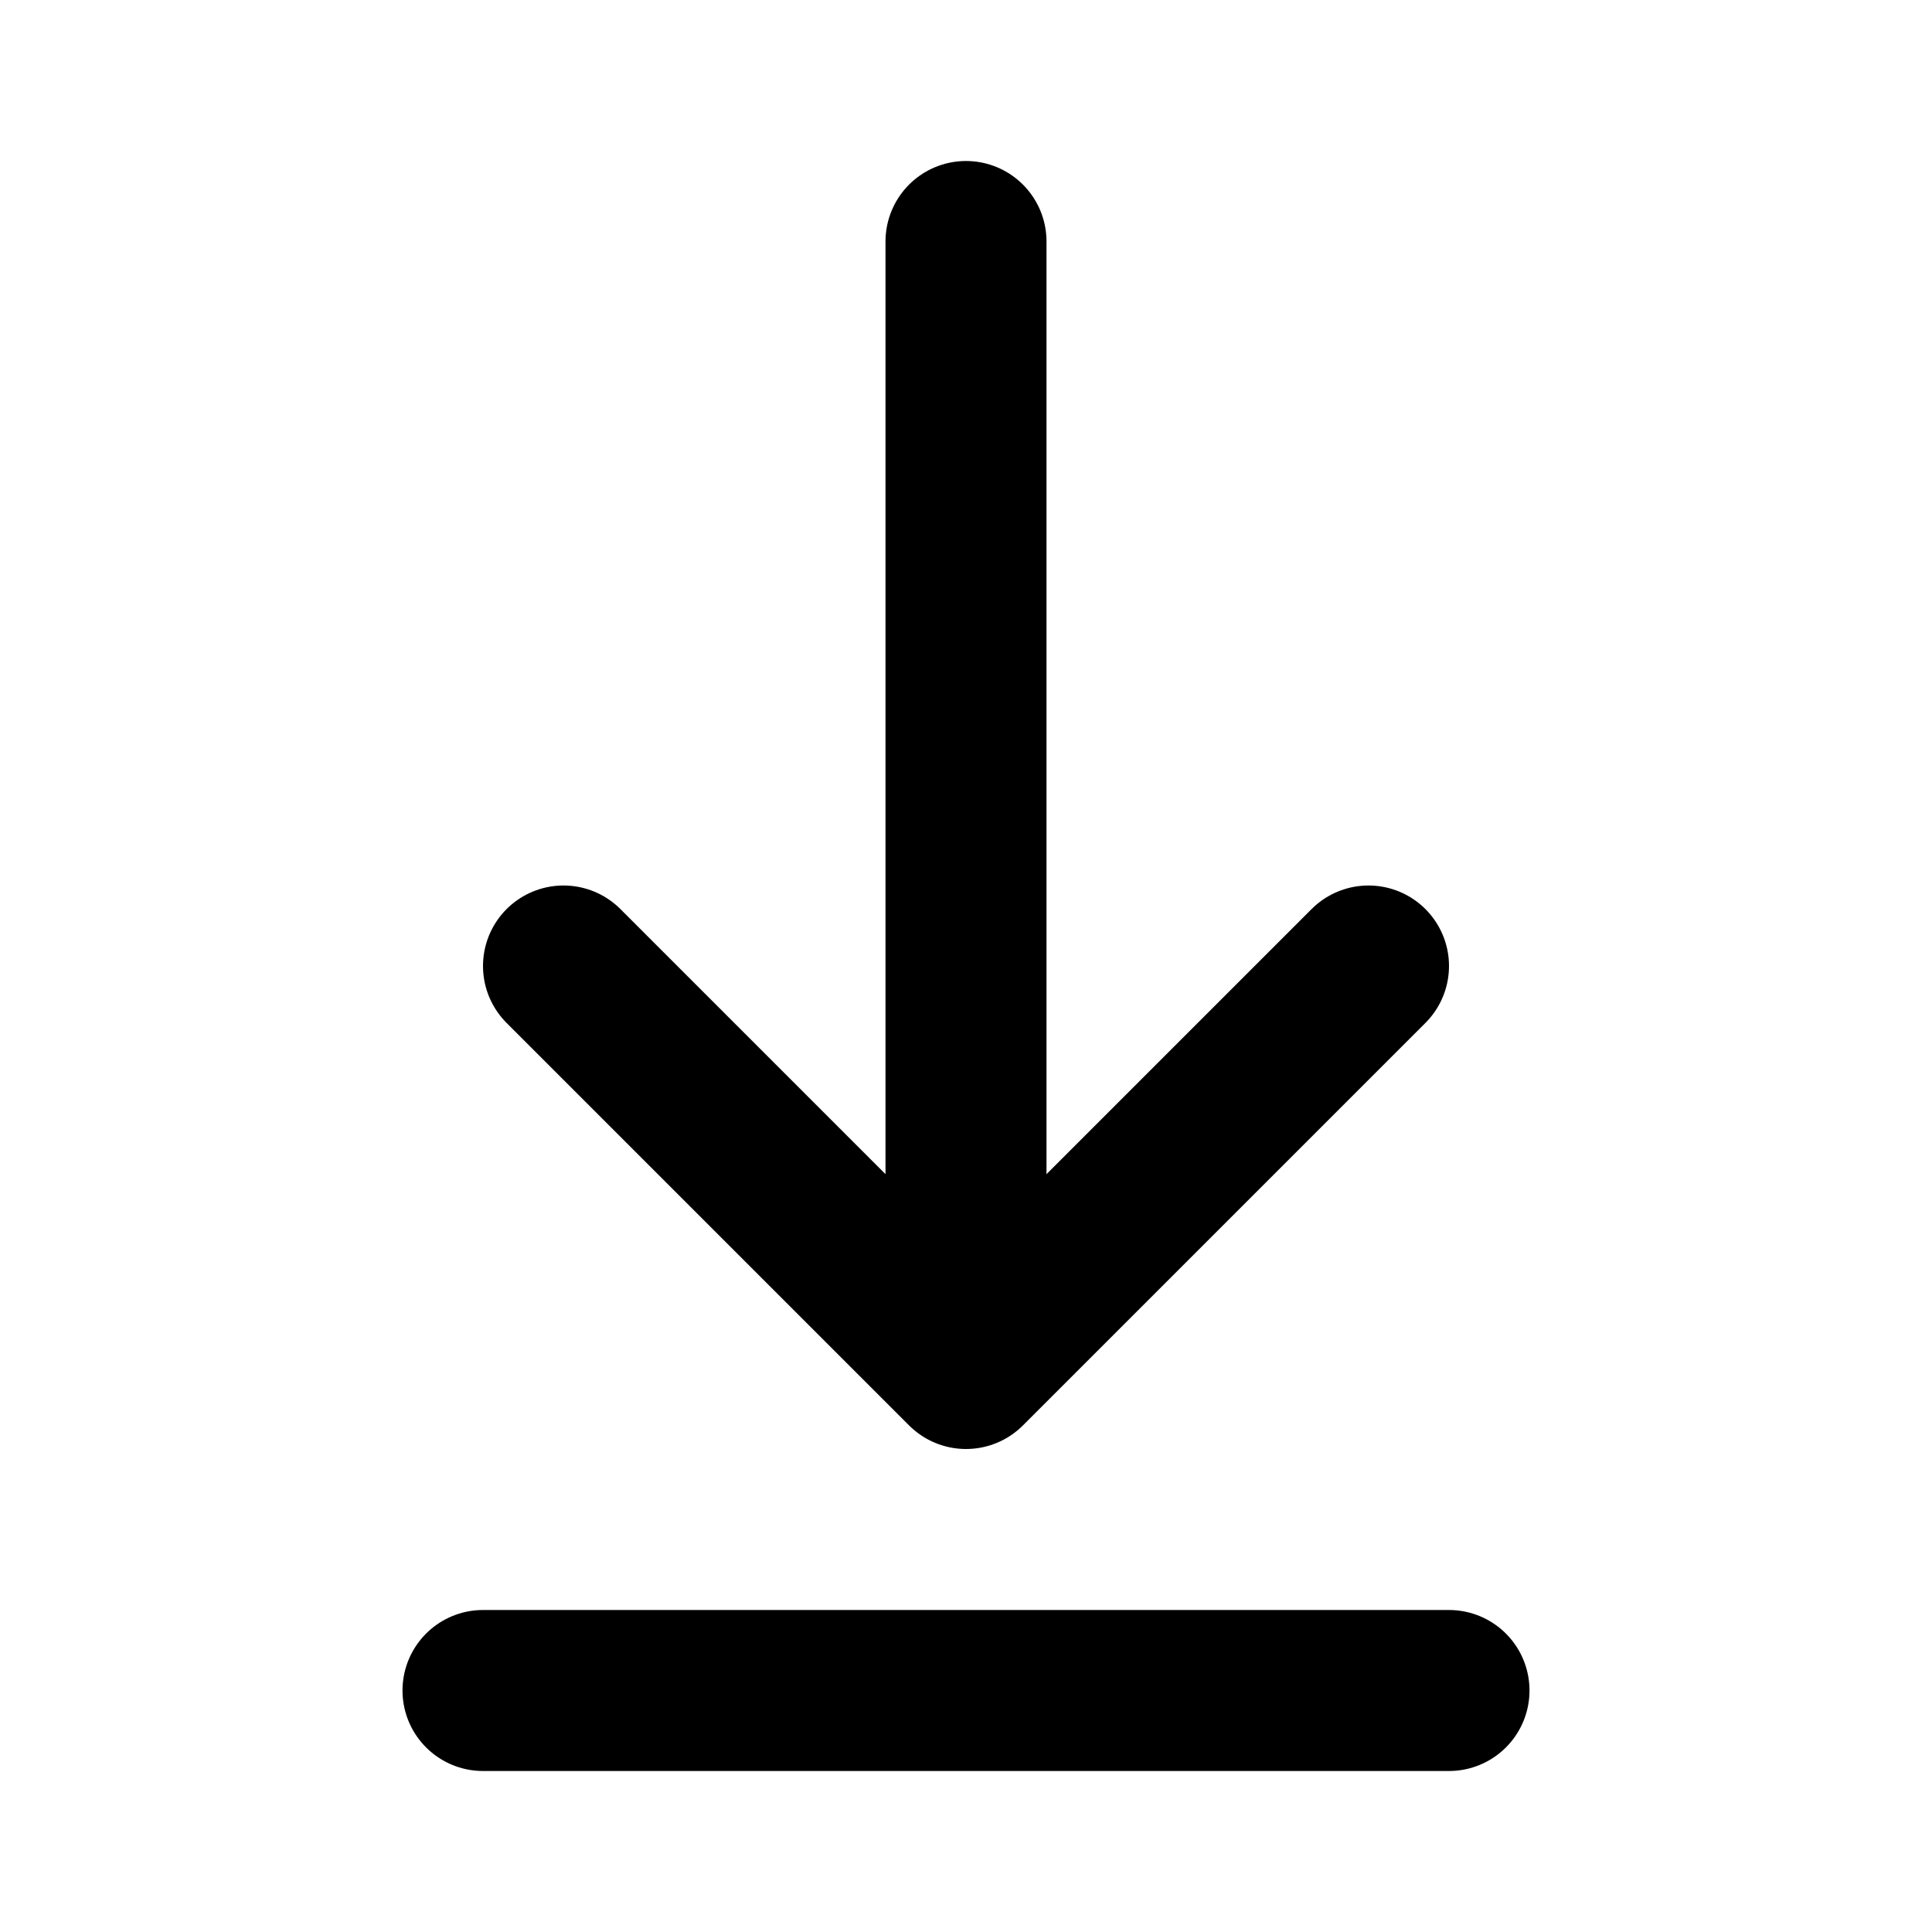
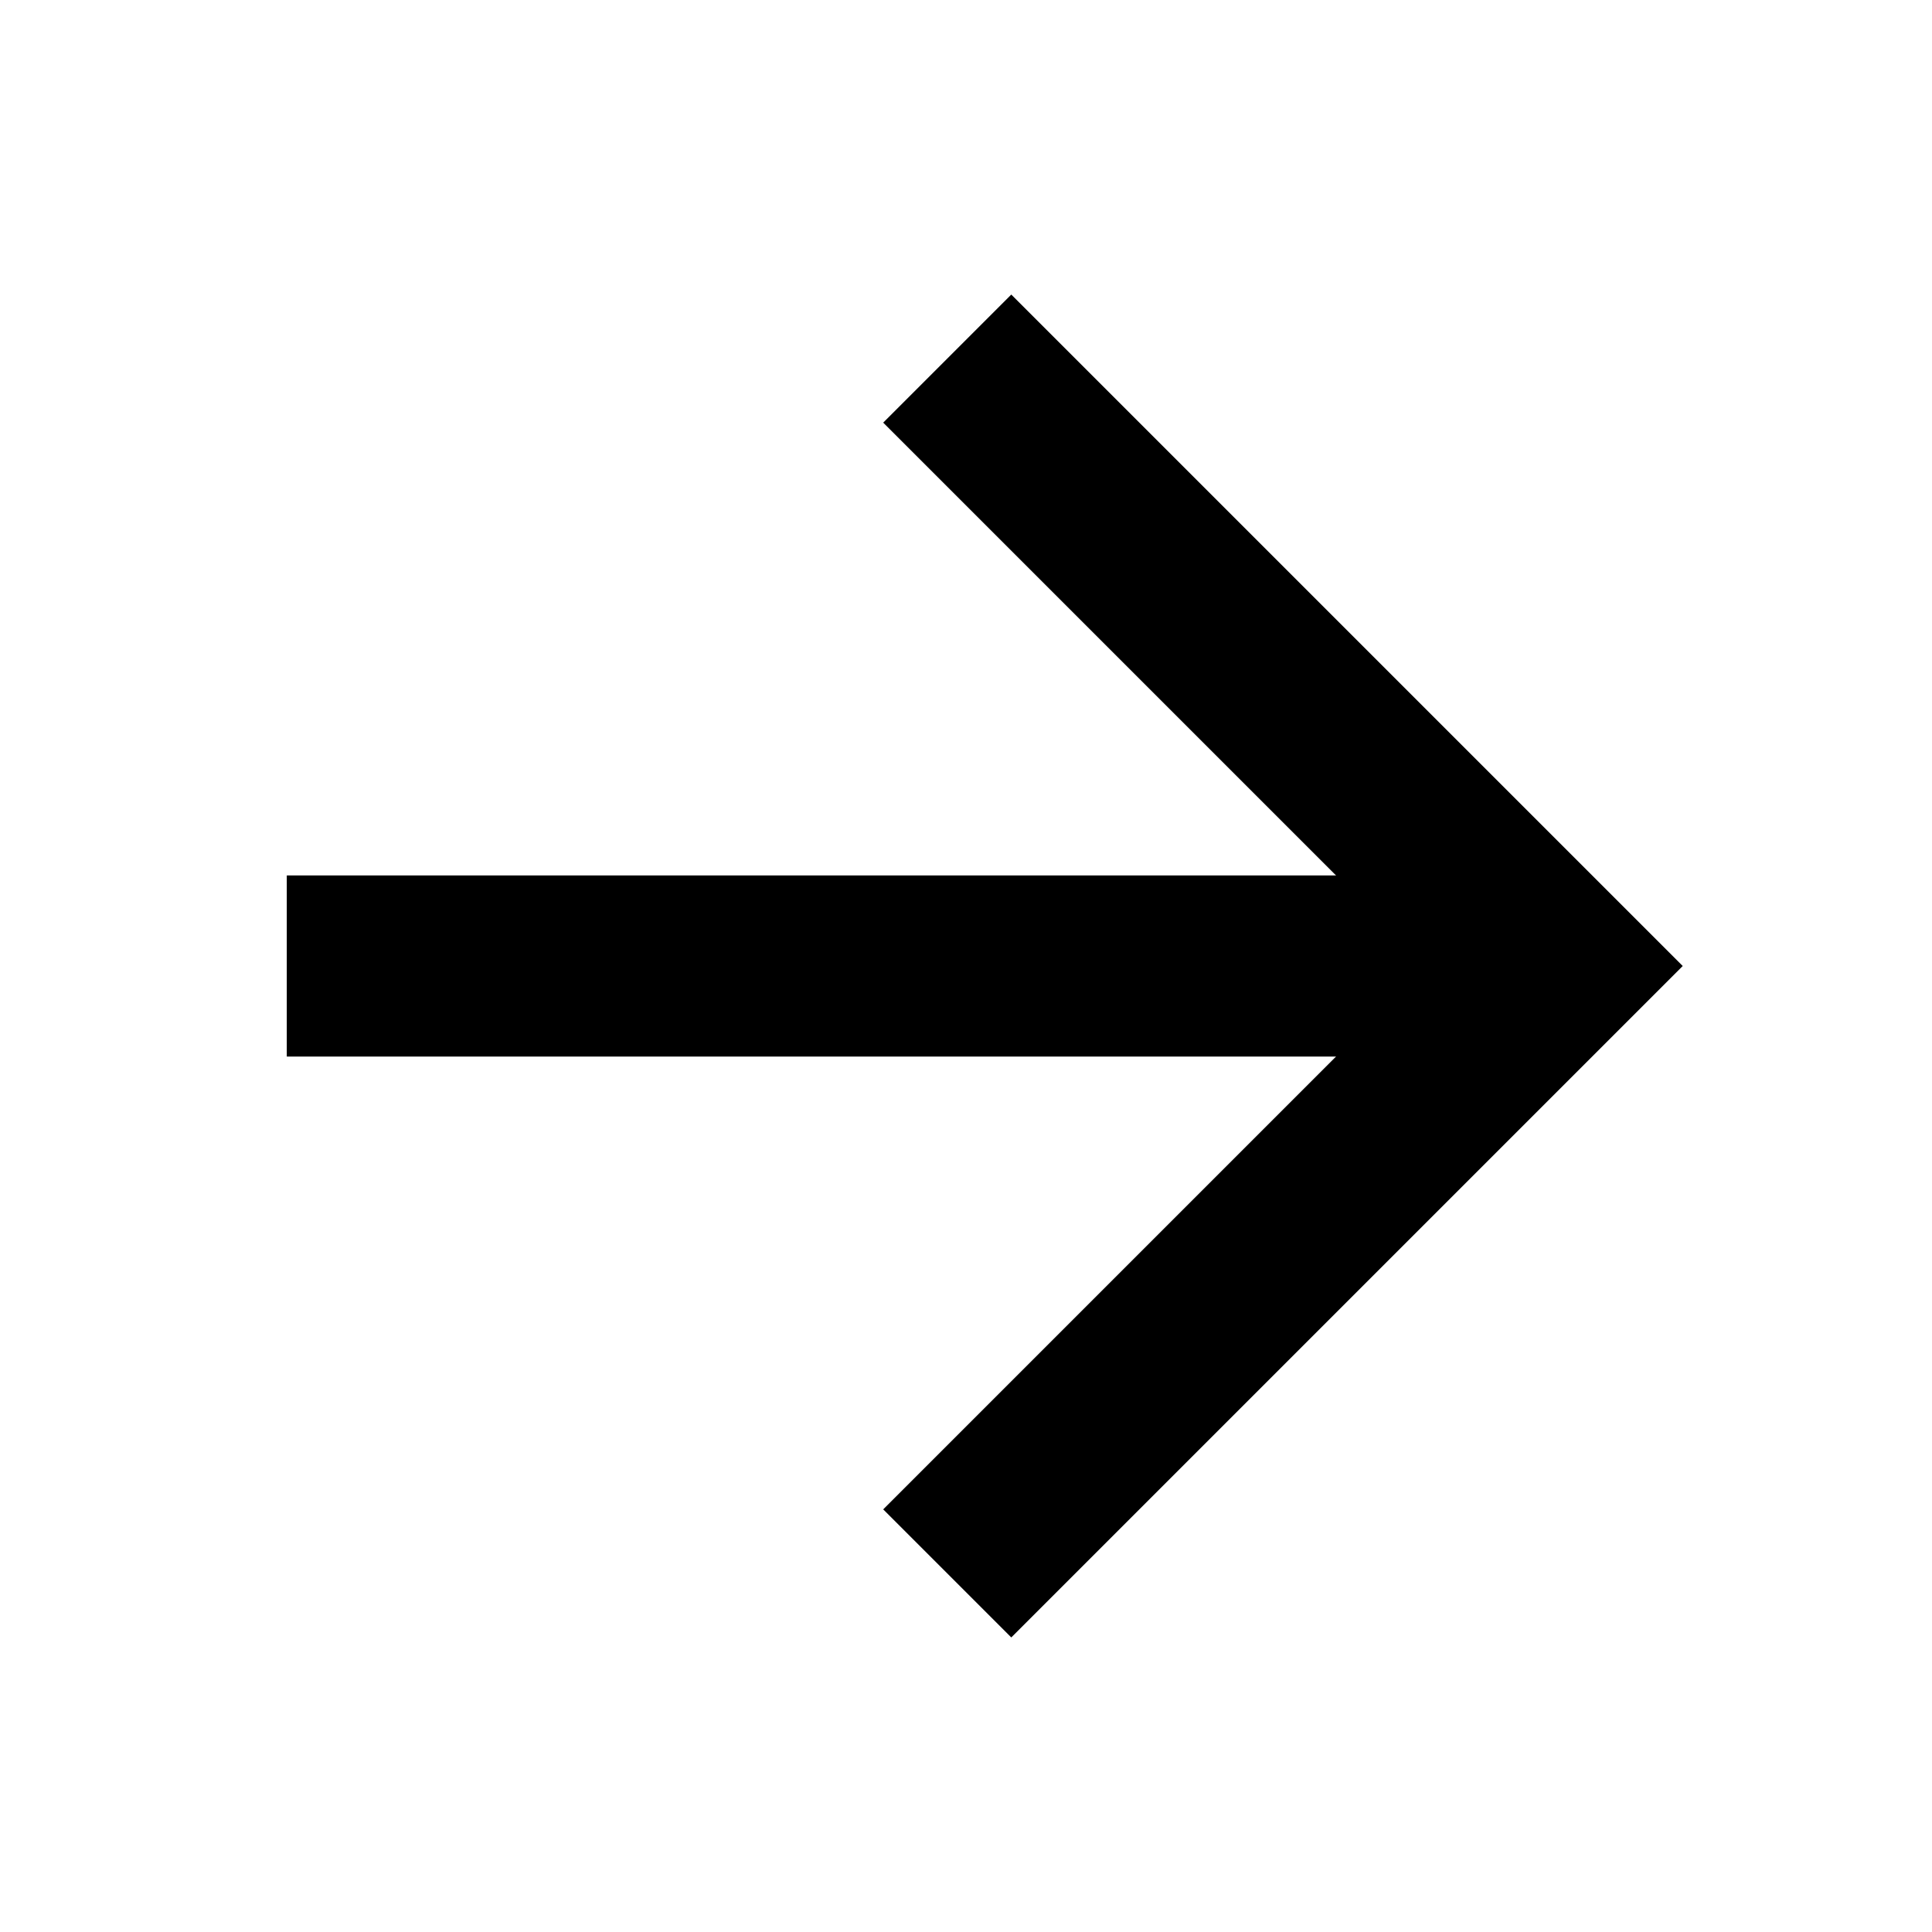
- <svg xmlns="http://www.w3.org/2000/svg" width="800px" height="800px" viewBox="0 0 24 24" fill="none">
-   <g id="Interface / Download">
-     <path id="Vector" d="M6 21H18M12 3V17M12 17L17 12M12 17L7 12" stroke="#000000" stroke-width="2" stroke-linecap="round" stroke-linejoin="round" />
-   </g>
+ <svg xmlns="http://www.w3.org/2000/svg" width="800px" height="800px" viewBox="0 0 512 512">
+   <polyline points="268 112 412 256 268 400" style="fill:none;stroke:#000000;stroke-linecap:square;stroke-miterlimit:10;stroke-width:48px" />
+   <line x1="392" y1="256" x2="100" y2="256" style="fill:none;stroke:#000000;stroke-linecap:square;stroke-miterlimit:10;stroke-width:48px" />
</svg>
